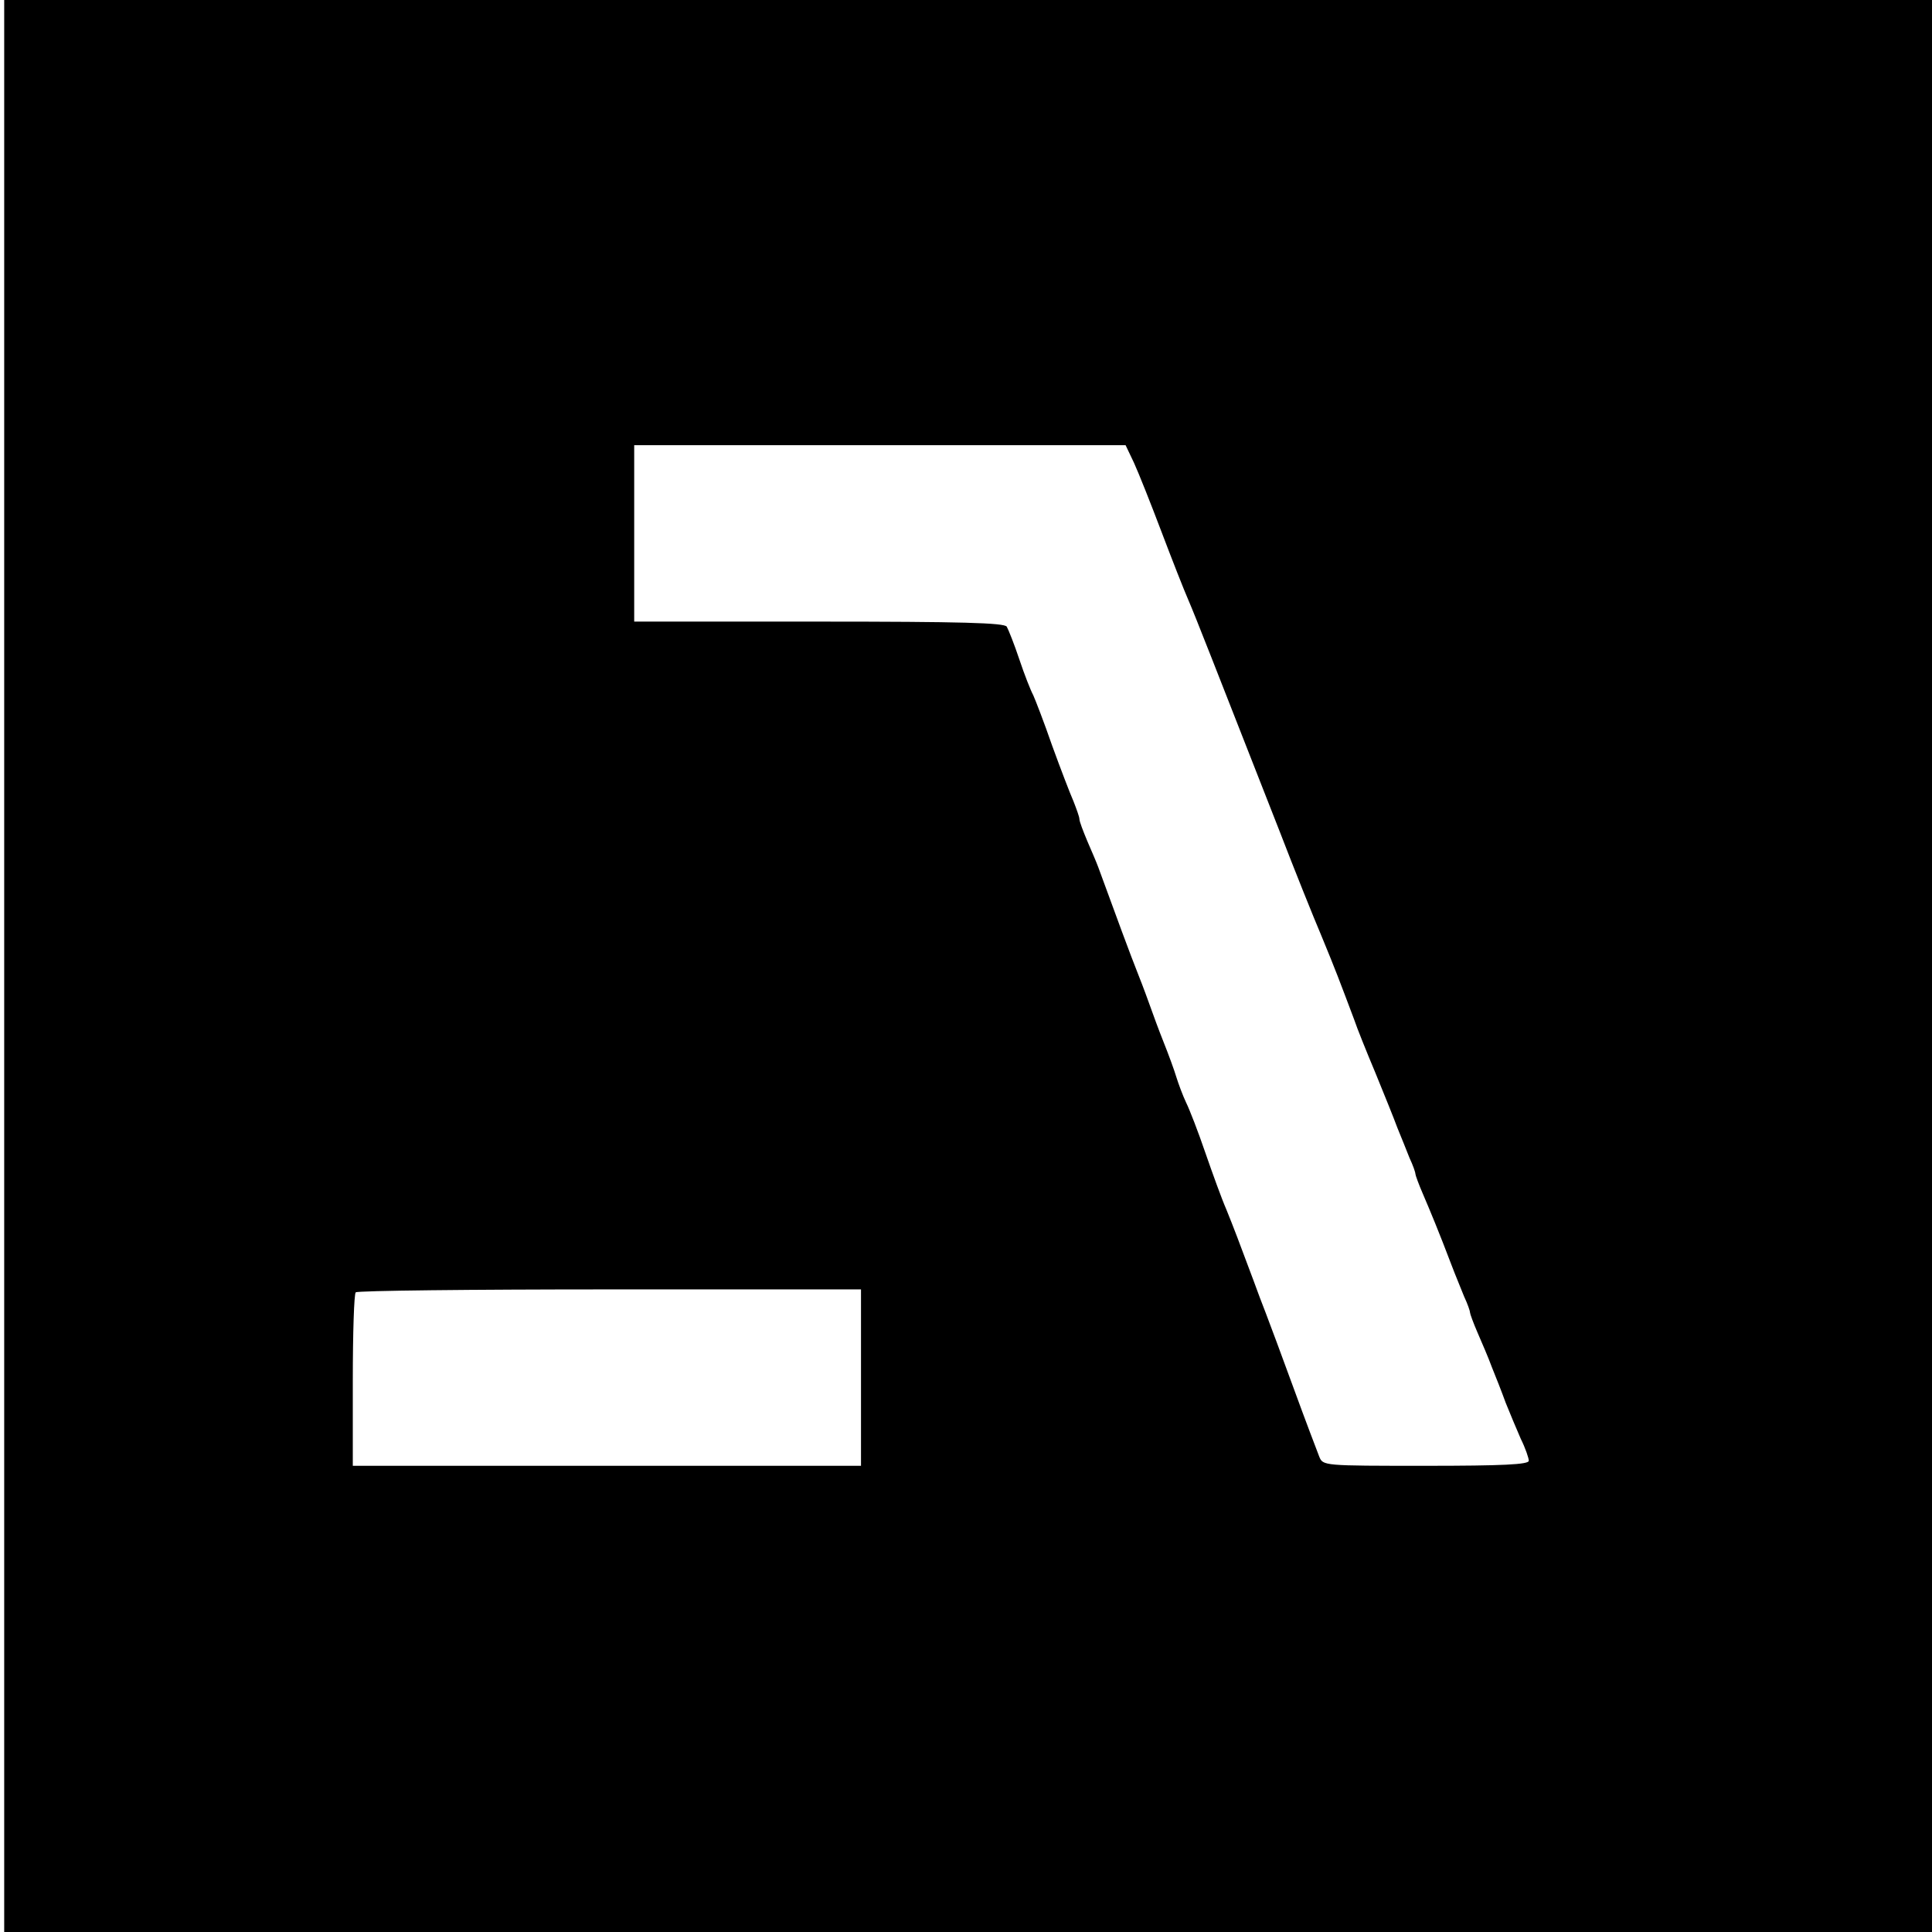
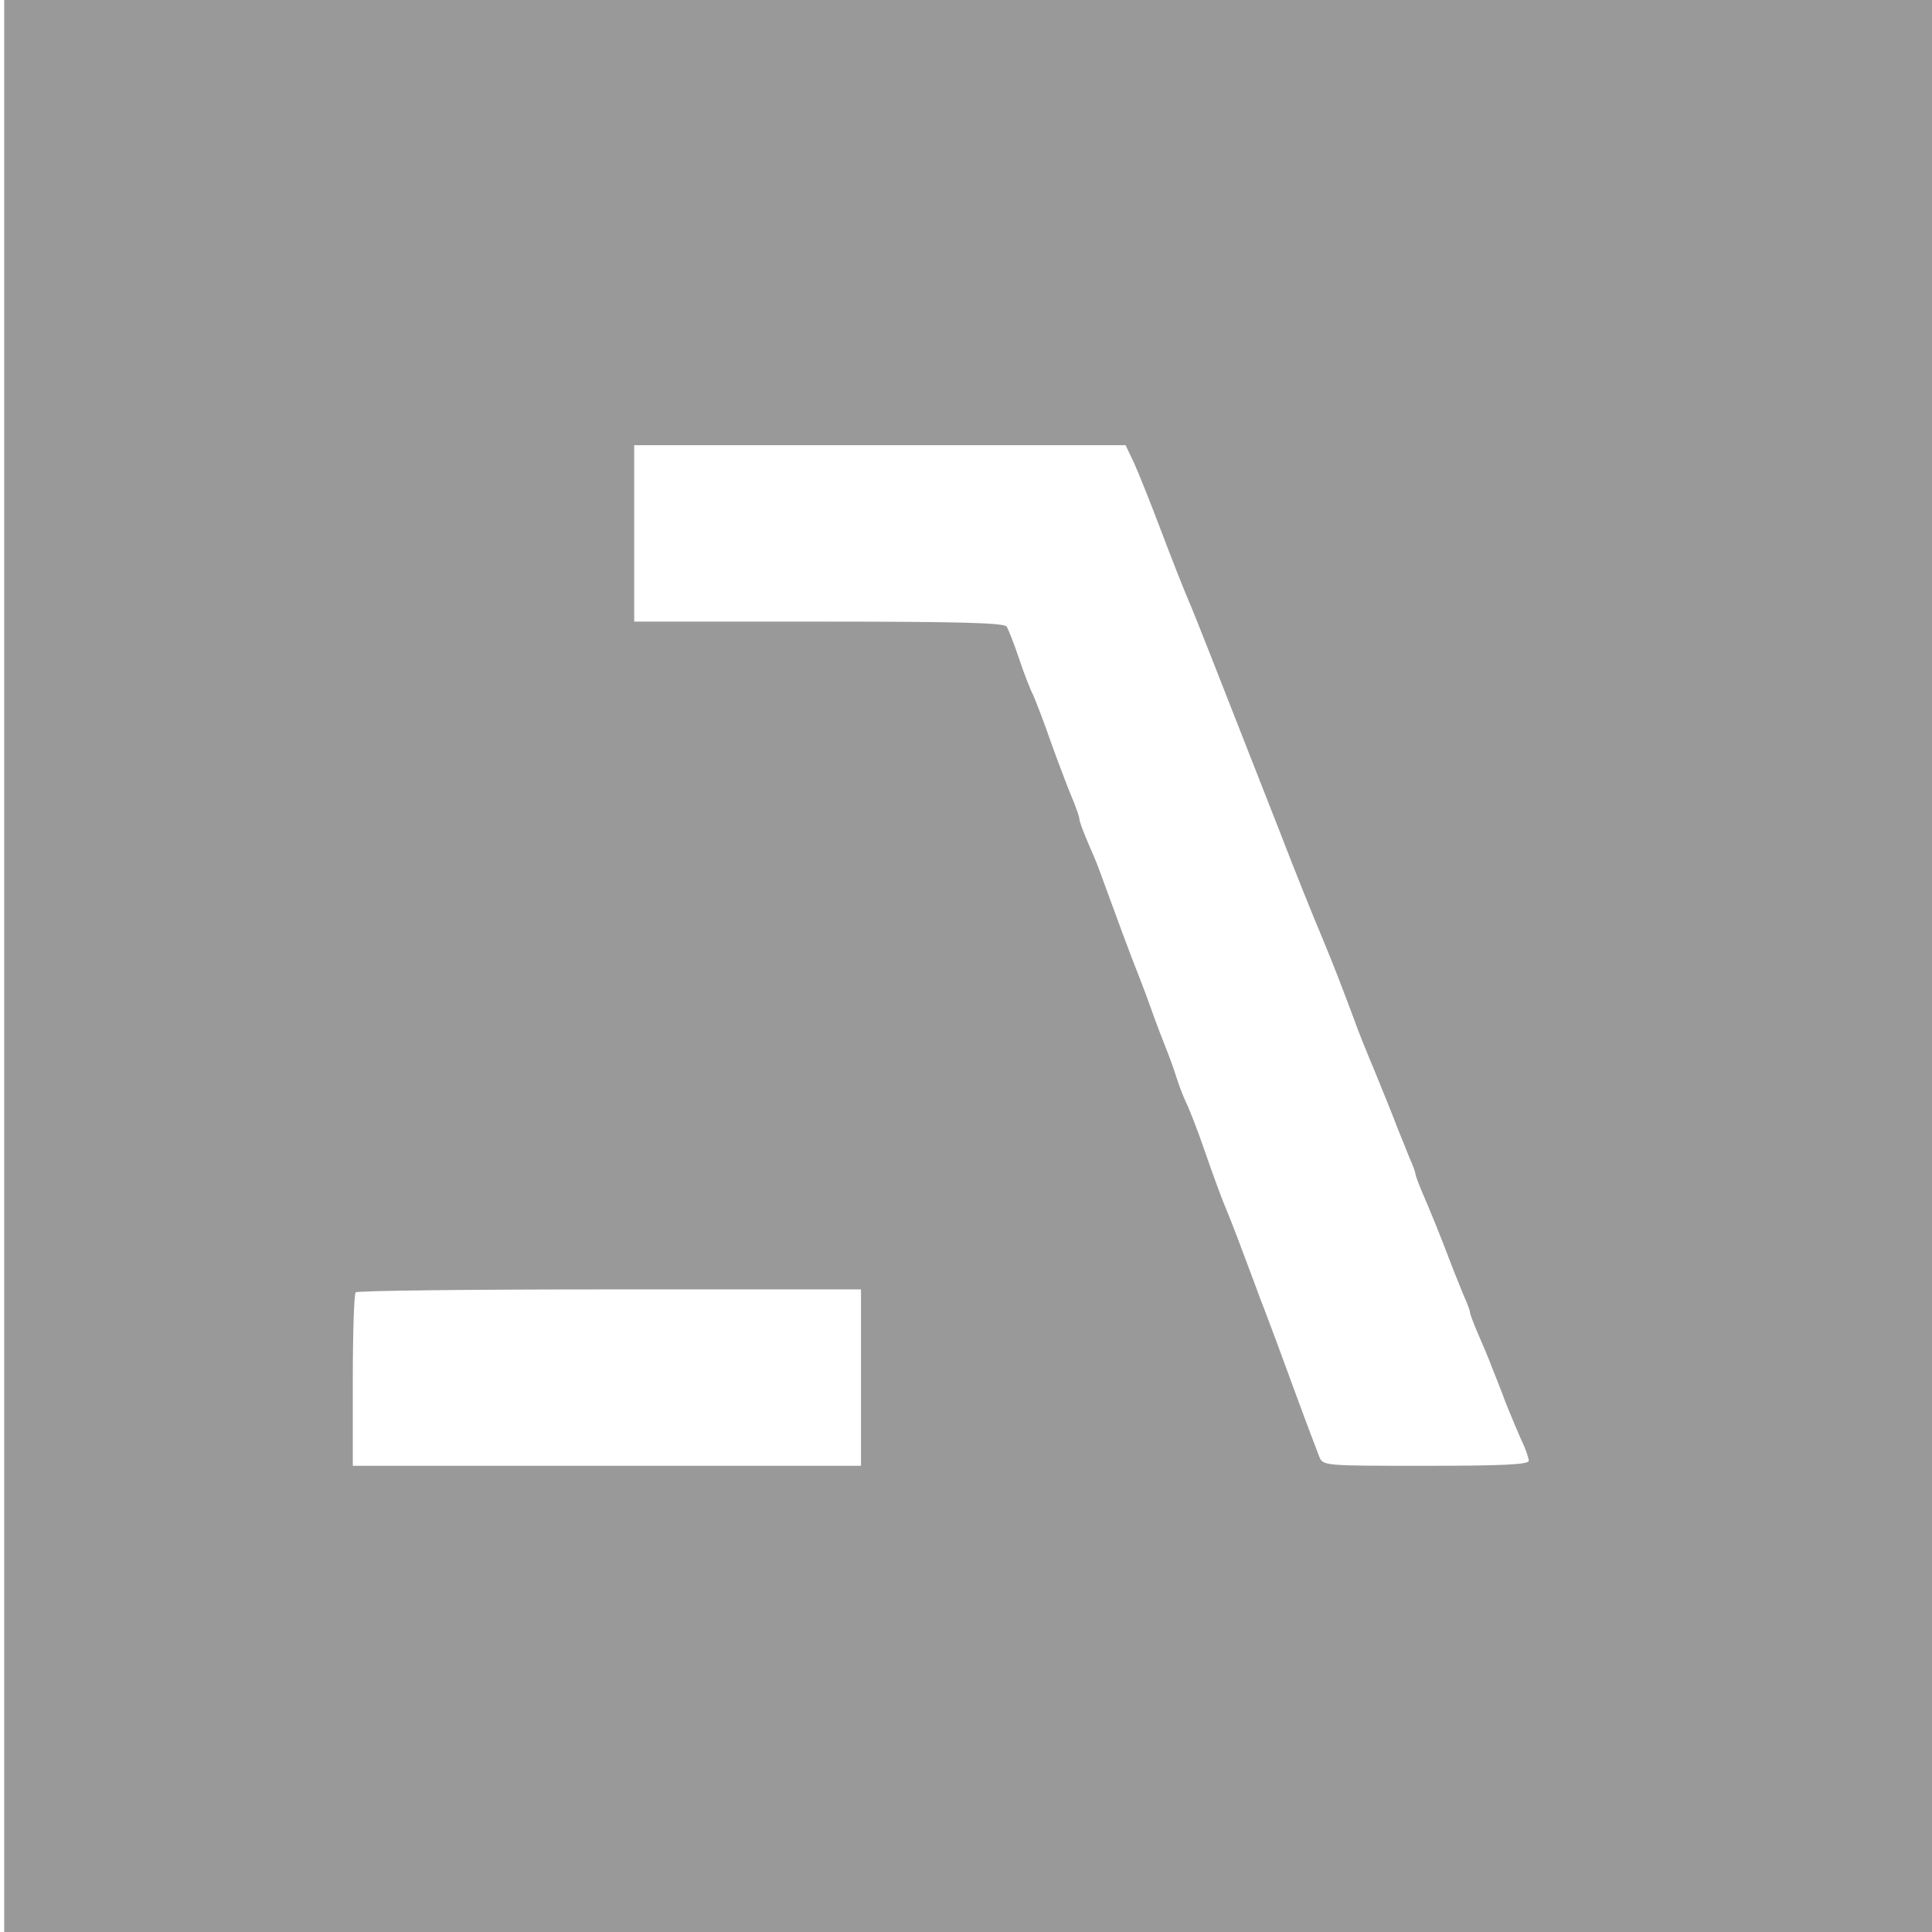
<svg xmlns="http://www.w3.org/2000/svg" viewBox="0 0 460 460" width="460" height="460">
-   <g transform="translate(0,460) scale(0.1,-0.1)" fill="#000000" stroke="none">
+   <g transform="translate(0,460) scale(0.1,-0.1)" fill="#999999" stroke="none">
    <path d="M10 2300 l0 -2300 2295 0 2295 0 0 2300 0 2300 -2295 0 -2295 0 0 -2300z m2690 1198 c11 -24 40 -97 65 -163 25 -66 54 -140 65 -165 18 -42 55 -137 217 -550 35 -91 80 -203 100 -250 33 -80 42 -104 77 -197 7 -21 30 -78 51 -128 20 -49 44 -108 52 -130 9 -22 22 -54 29 -72 8 -17 14 -34 14 -38 0 -3 8 -25 18 -48 18 -42 38 -90 68 -169 9 -24 23 -57 30 -75 8 -17 14 -34 14 -38 0 -3 8 -25 18 -48 10 -23 26 -60 34 -82 9 -22 24 -60 33 -85 10 -25 26 -63 36 -86 11 -22 19 -46 19 -52 0 -9 -63 -12 -245 -12 -245 0 -245 0 -254 22 -5 13 -33 86 -61 163 -28 77 -58 157 -66 178 -8 20 -21 55 -29 77 -35 94 -48 128 -65 170 -11 25 -33 86 -50 135 -17 50 -38 104 -46 120 -8 17 -18 44 -23 60 -5 17 -19 55 -31 85 -12 30 -25 66 -30 80 -5 14 -18 50 -30 80 -18 45 -53 140 -95 255 -4 11 -16 39 -26 62 -10 24 -19 47 -19 53 0 5 -7 24 -14 42 -8 18 -31 78 -51 133 -19 55 -40 109 -45 120 -6 11 -21 49 -33 85 -12 36 -26 71 -30 78 -6 9 -107 12 -448 12 l-439 0 0 210 0 210 585 0 585 0 20 -42z m-650 -2178 l0 -210 -605 0 -605 0 0 203 c0 112 3 207 7 210 3 4 276 7 605 7 l598 0 0 -210z" />
  </g>
</svg>
